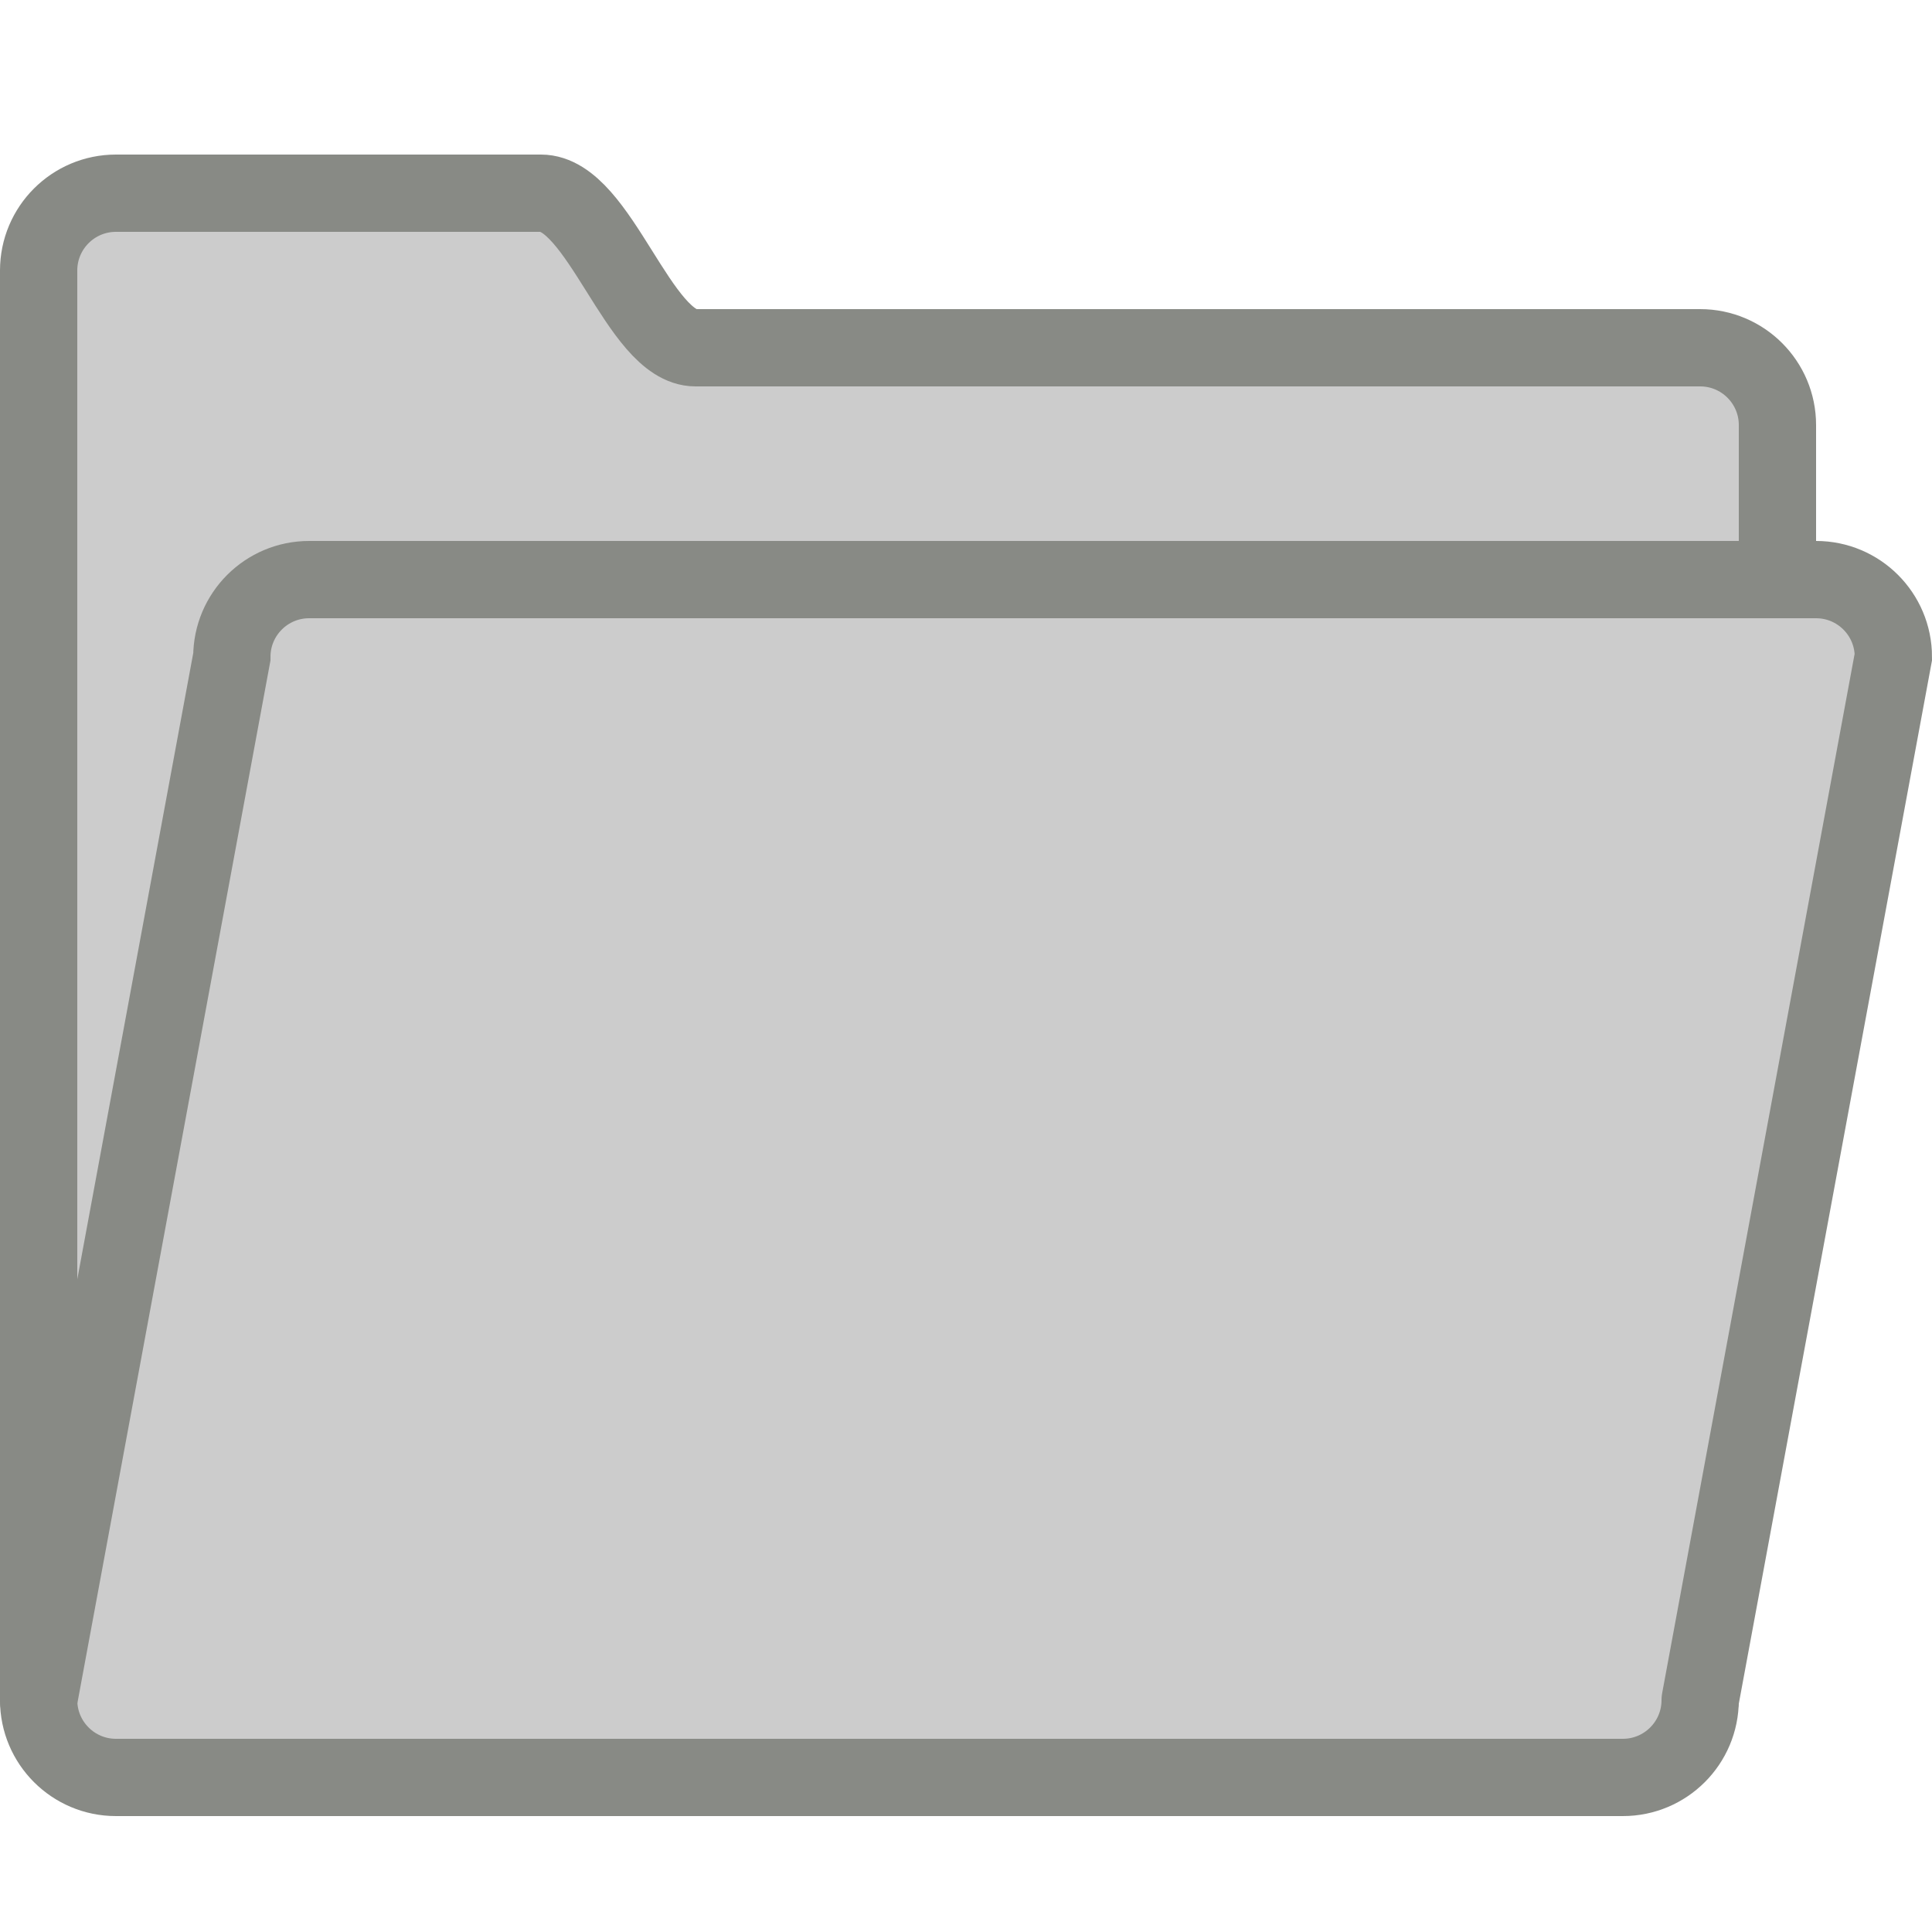
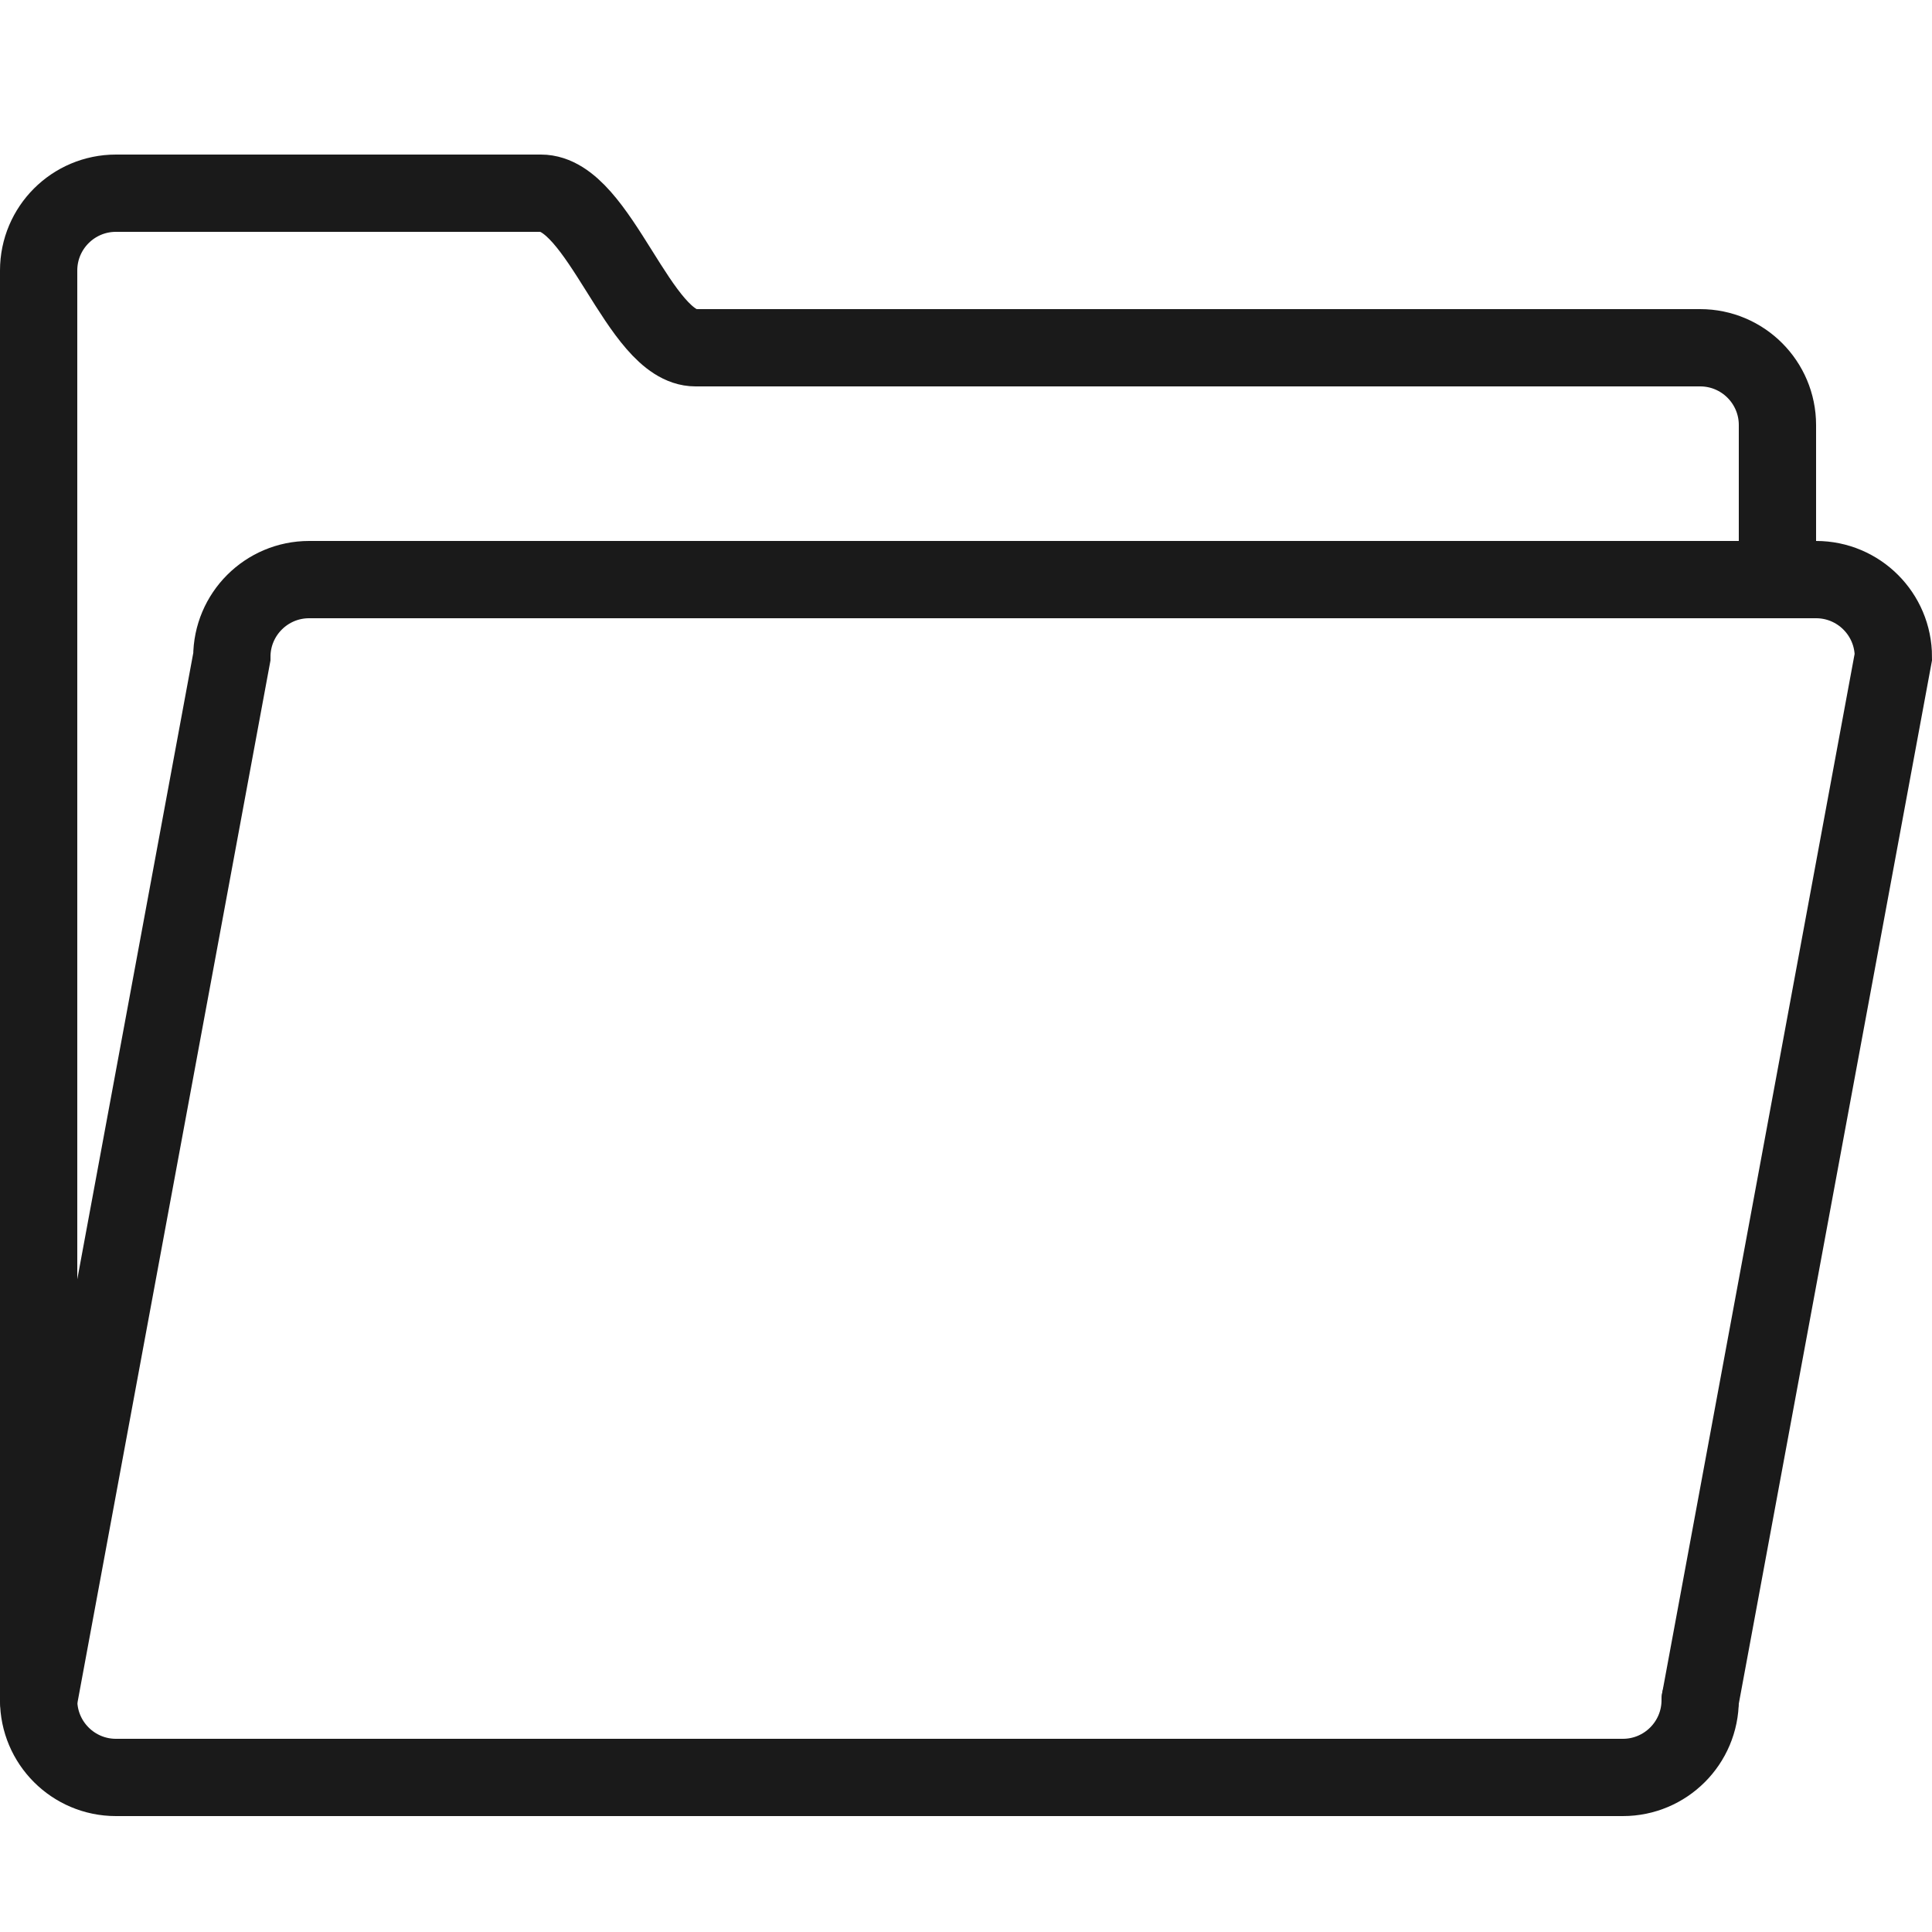
<svg xmlns="http://www.w3.org/2000/svg" enable-background="new 0 0 50 50" height="50px" id="Layer_1" version="1.1" viewBox="0 0 50 50" width="50px" xml:space="preserve">
  <defs id="defs11" />
-   <path d="M46,15v-4  c0-1.104-0.896-2-2-2c0,0-24.648,0-26,0c-1.469,0-2.484-4-4-4H3C1.896,5,1,5.896,1,7v4v29v4c0,1.104,0.896,2,2,2h39  c1.104,0,2-0.896,2-2" fill="none" stroke="#000000" stroke-linecap="round" stroke-miterlimit="10" stroke-width="2" id="path4" style="fill:#cccccc;fill-opacity:1;stroke:#888a85;stroke-opacity:1" />
-   <path d="M1,44l5-27  c0-1.104,0.896-2,2-2h39c1.104,0,2,0.896,2,2l-5,27" fill="none" stroke="#000000" stroke-linecap="round" stroke-miterlimit="10" stroke-width="2" id="path6" style="fill:#cccccc;fill-opacity:1;stroke:#888a85;stroke-opacity:1" />
+   <path d="M46,15v-4  c0-1.104-0.896-2-2-2c0,0-24.648,0-26,0c-1.469,0-2.484-4-4-4H3C1.896,5,1,5.896,1,7v4v29v4c0,1.104,0.896,2,2,2h39  c1.104,0,2-0.896,2-2" fill="none" stroke="#000000" stroke-linecap="round" stroke-miterlimit="10" stroke-width="2" id="path4" style="fill:none;fill-opacity:1;stroke:#1a1a1a;stroke-opacity:1" />
+   <path d="M1,44l5-27  c0-1.104,0.896-2,2-2h39c1.104,0,2,0.896,2,2l-5,27" fill="none" stroke="#000000" stroke-linecap="round" stroke-miterlimit="10" stroke-width="2" id="path6" style="fill:none;fill-opacity:1;stroke:#1a1a1a;stroke-opacity:1" />
</svg>
